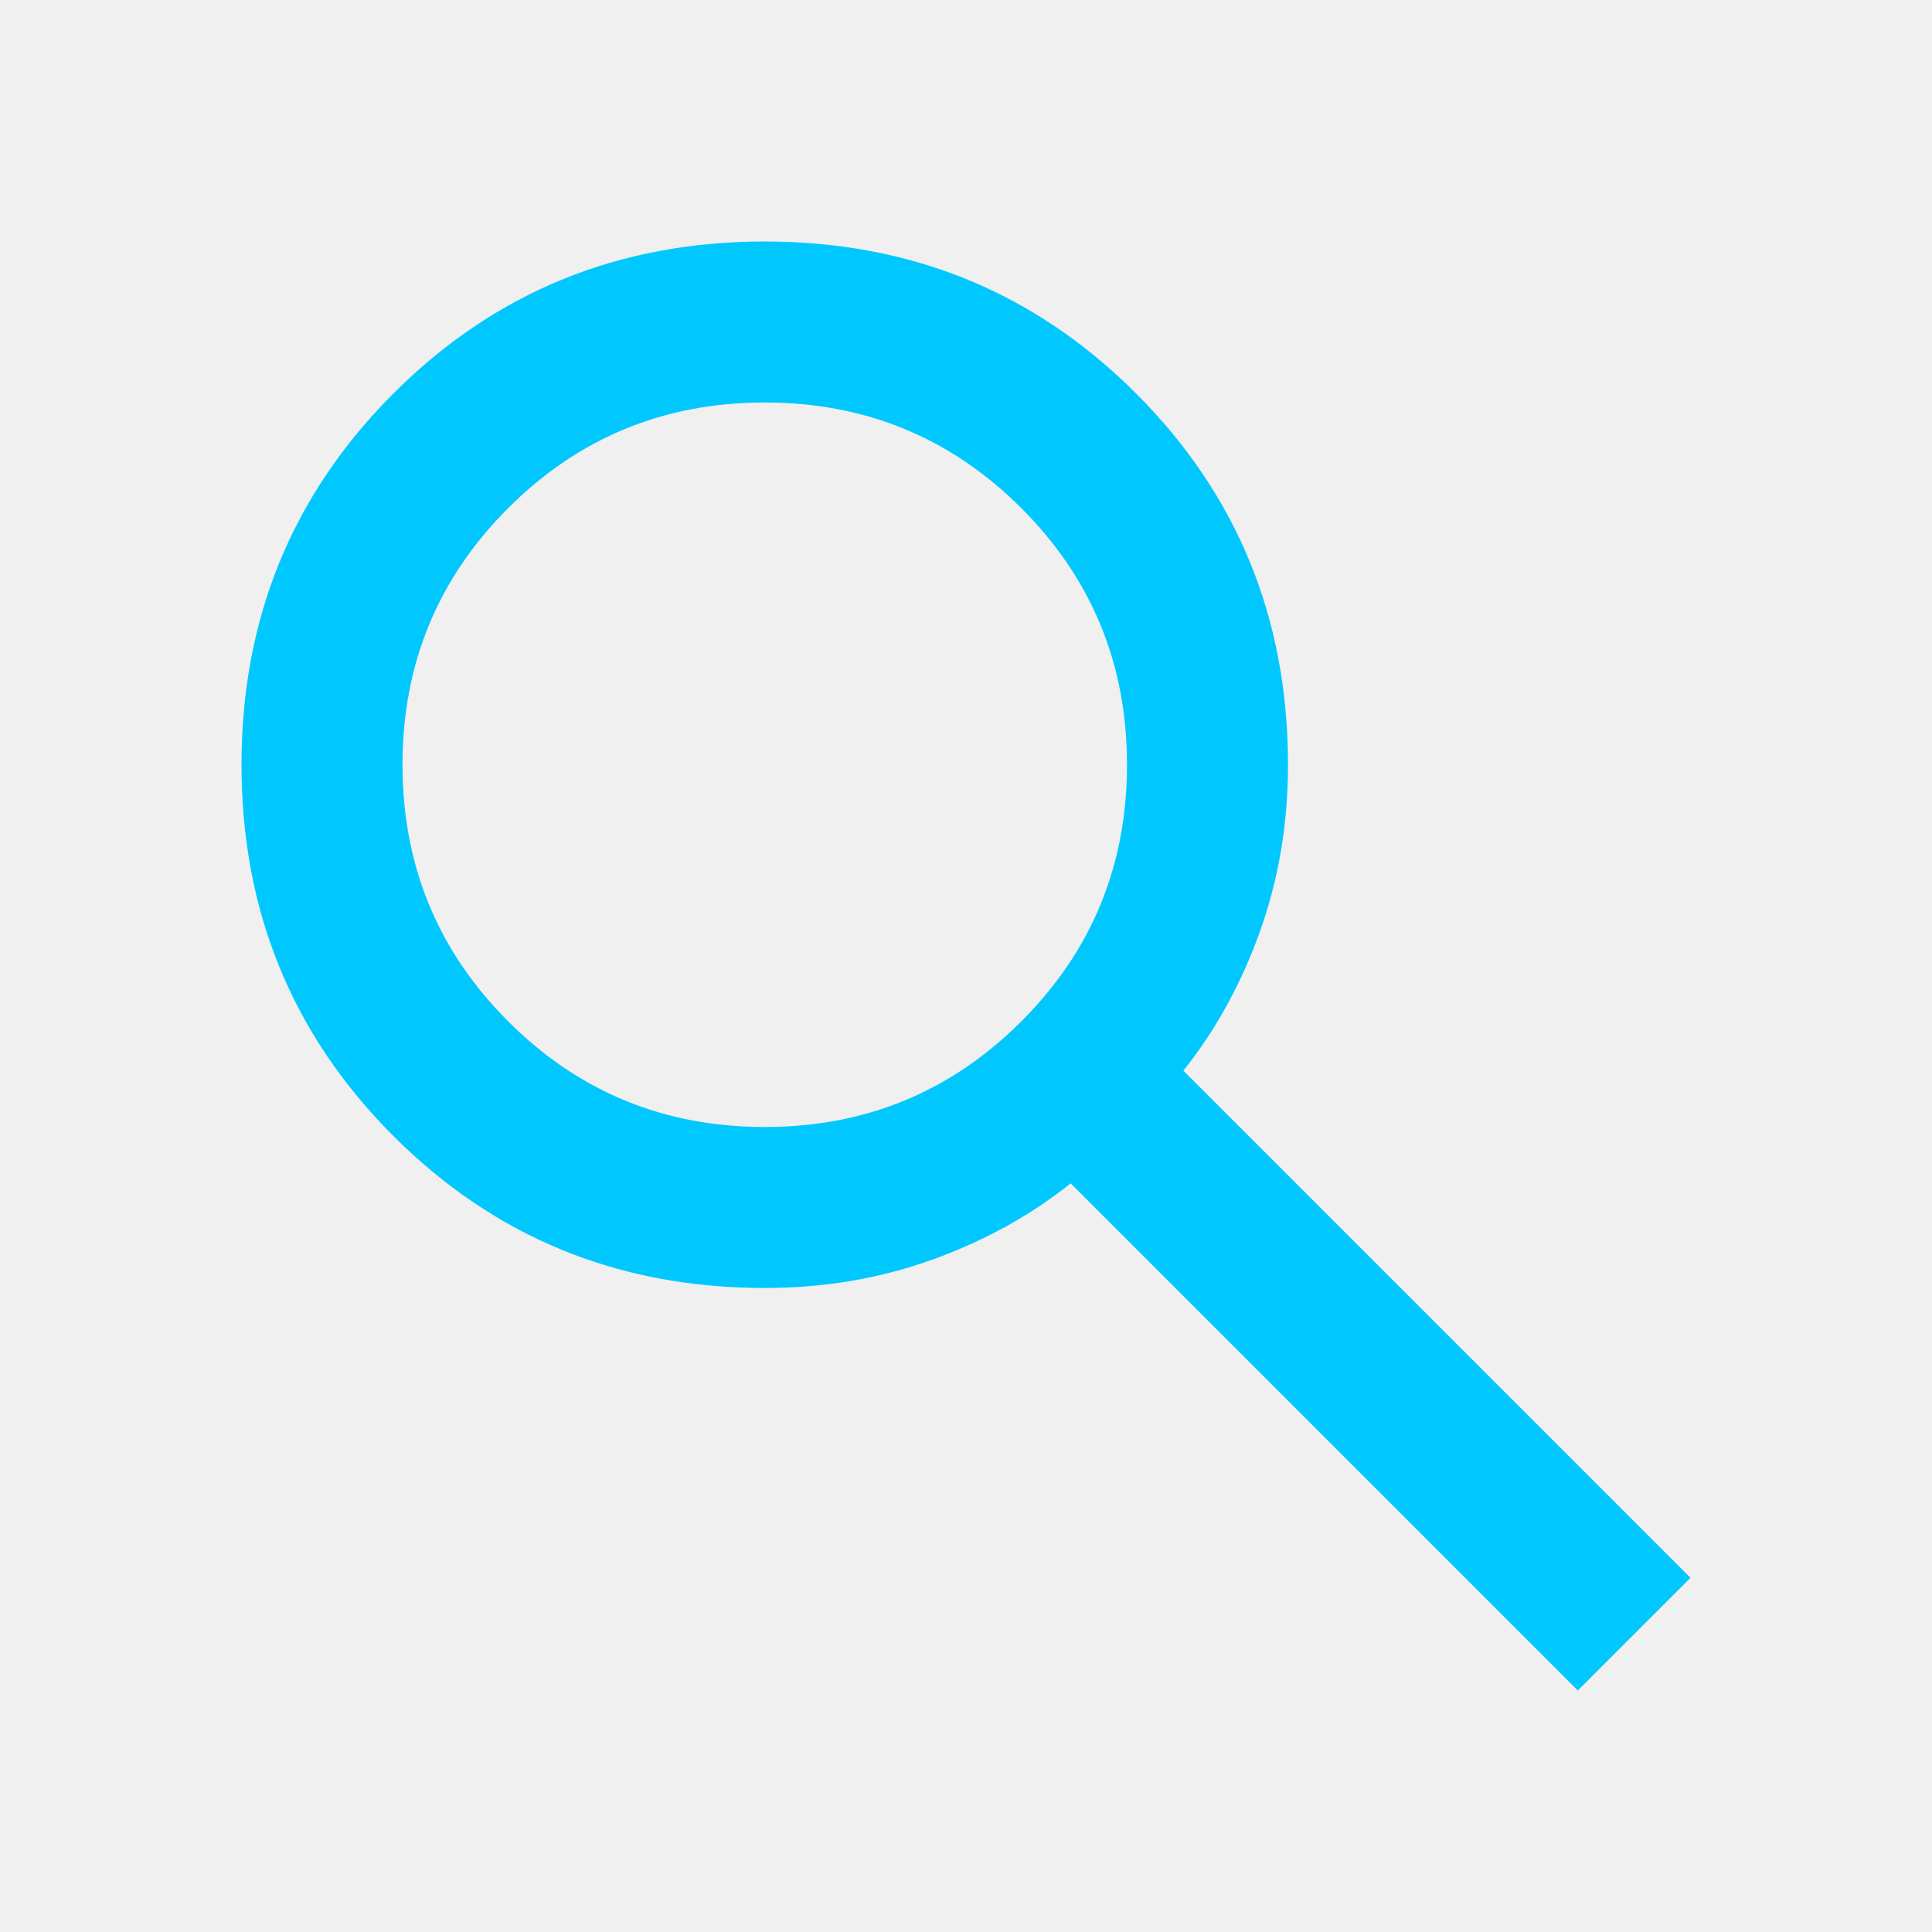
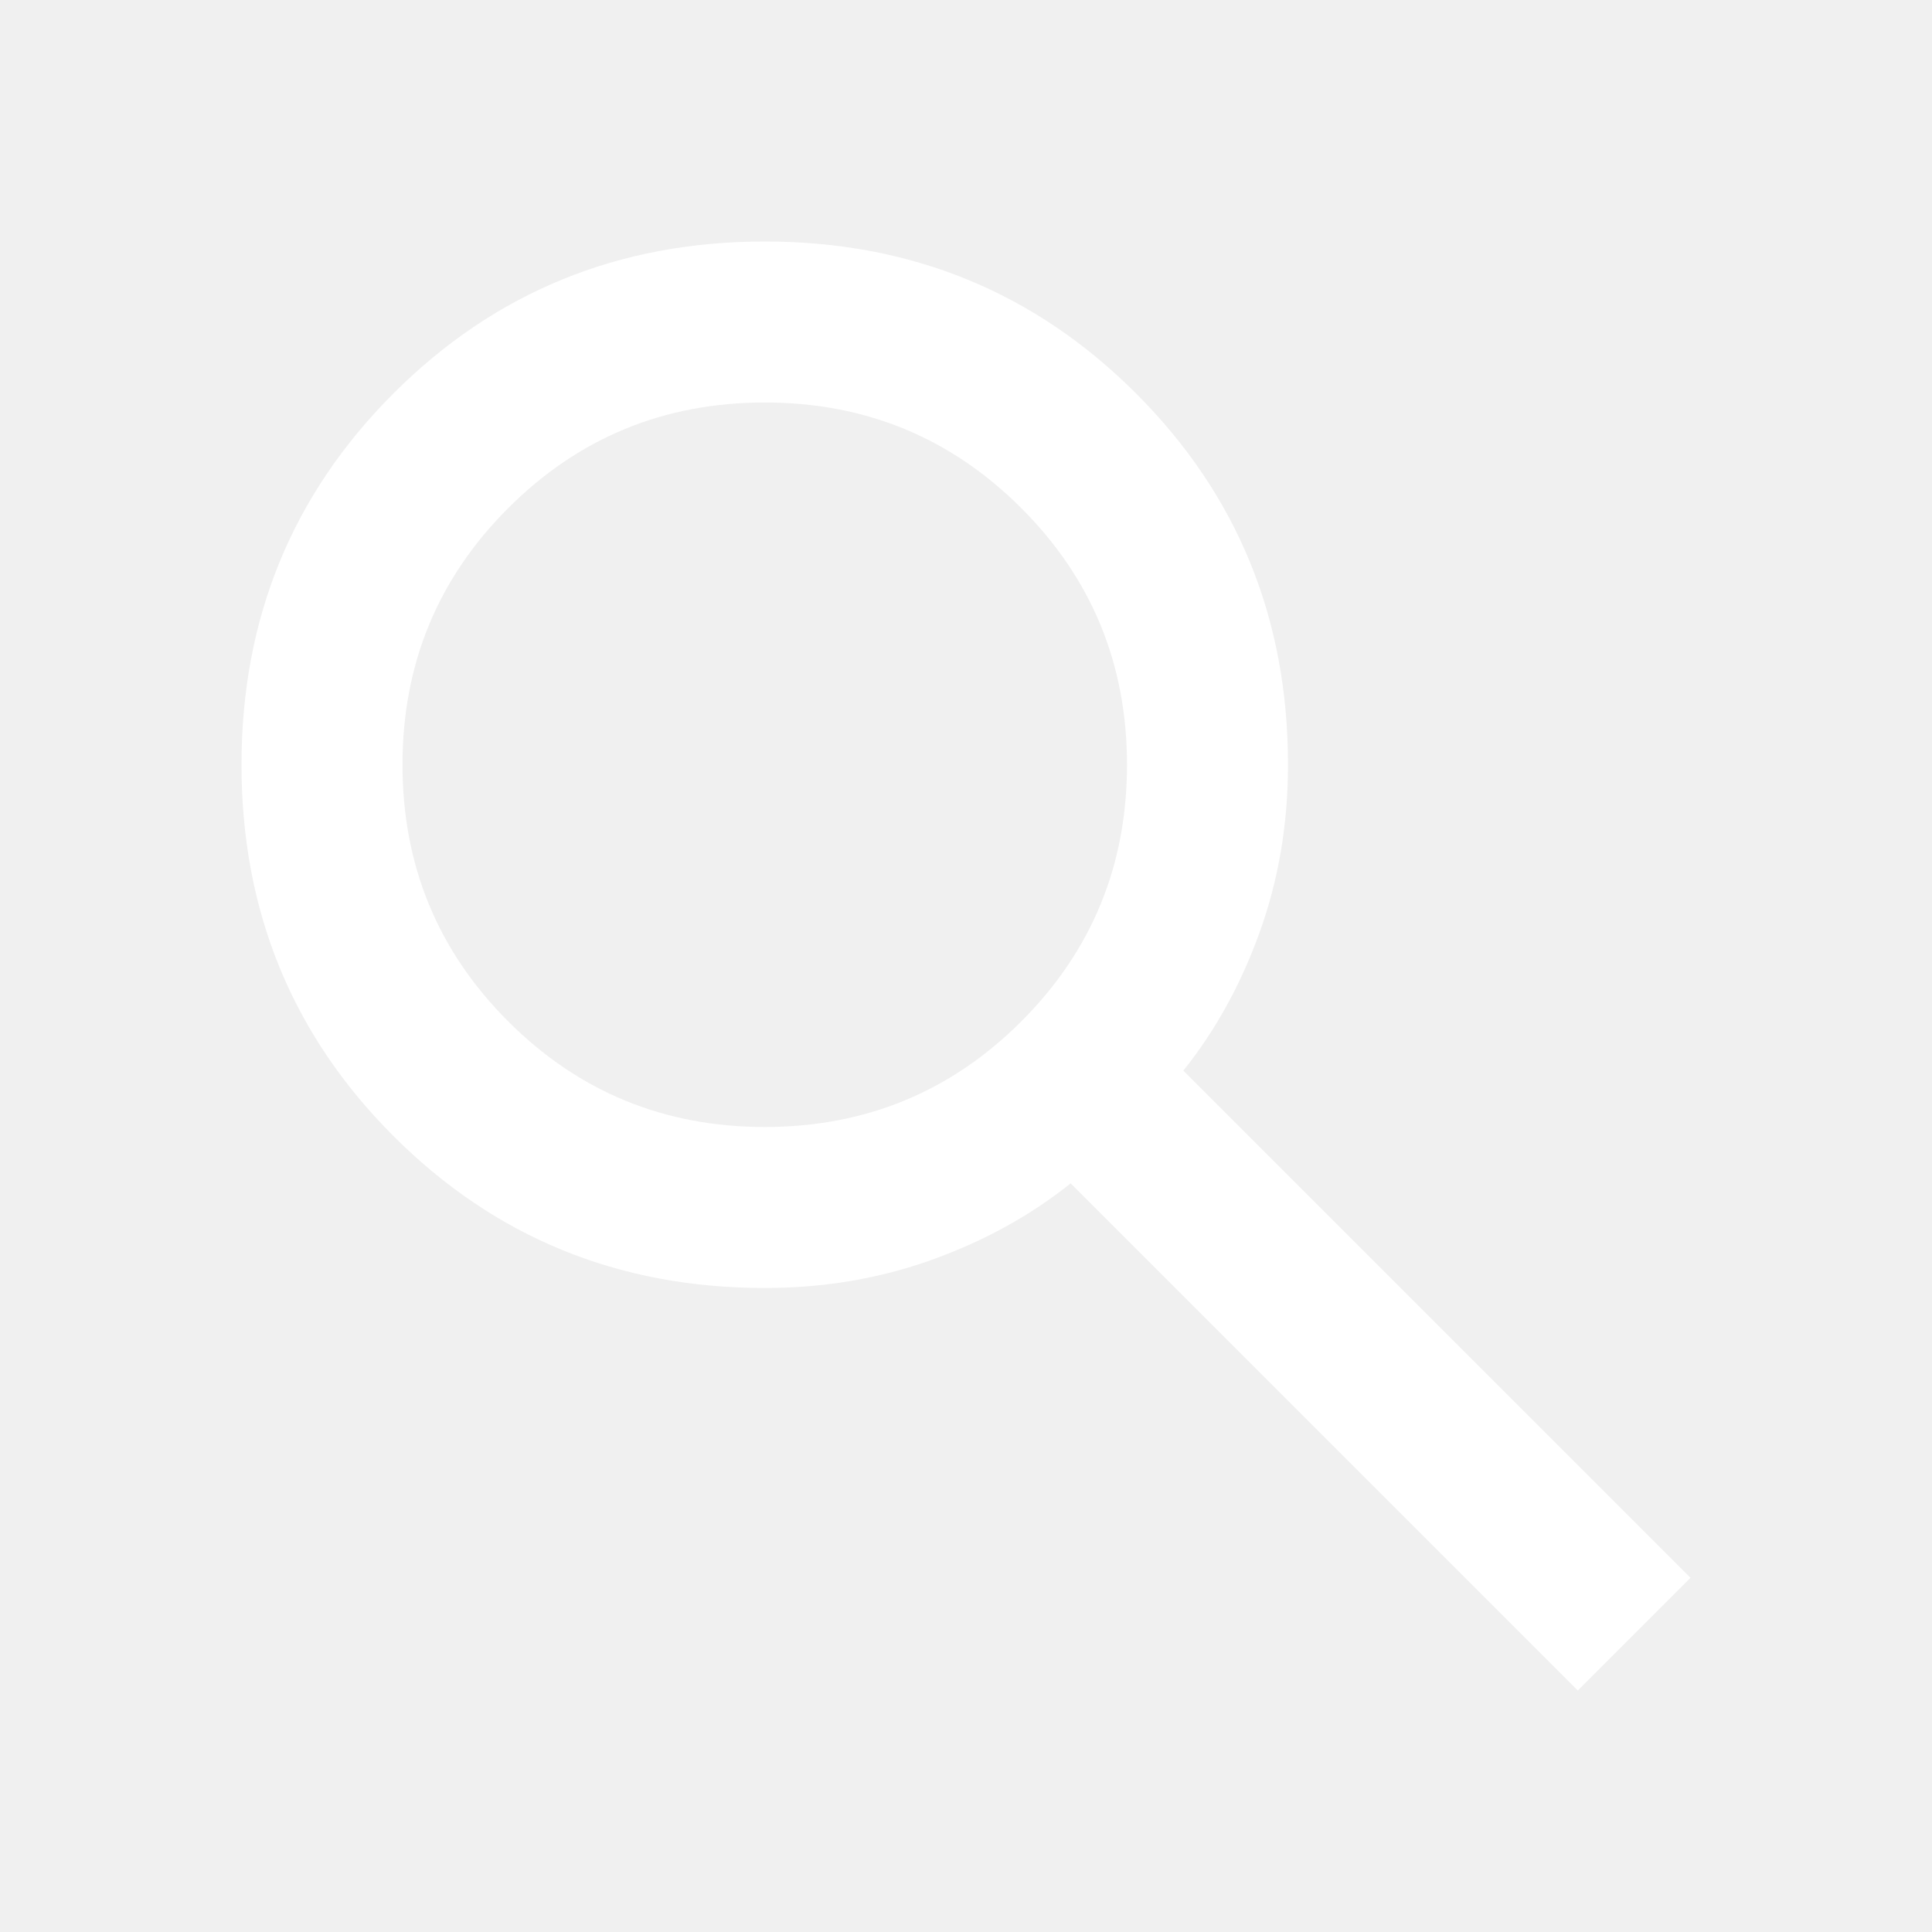
- <svg xmlns="http://www.w3.org/2000/svg" height="24px" viewBox="0 -960 960 960" width="24px" fill="#00c8ff">
+ <svg xmlns="http://www.w3.org/2000/svg" height="24px" viewBox="0 -960 960 960" width="24px" fill="#fff">
  <path d="M784-120 532-372q-30 24-69 38t-83 14q-109 0-184.5-75.5T120-580q0-109 75.5-184.5T380-840q109 0 184.5 75.5T640-580q0 44-14 83t-38 69l252 252-56 56ZM380-400q75 0 127.5-52.5T560-580q0-75-52.5-127.5T380-760q-75 0-127.5 52.5T200-580q0 75 52.5 127.5T380-400Z" />
</svg>
